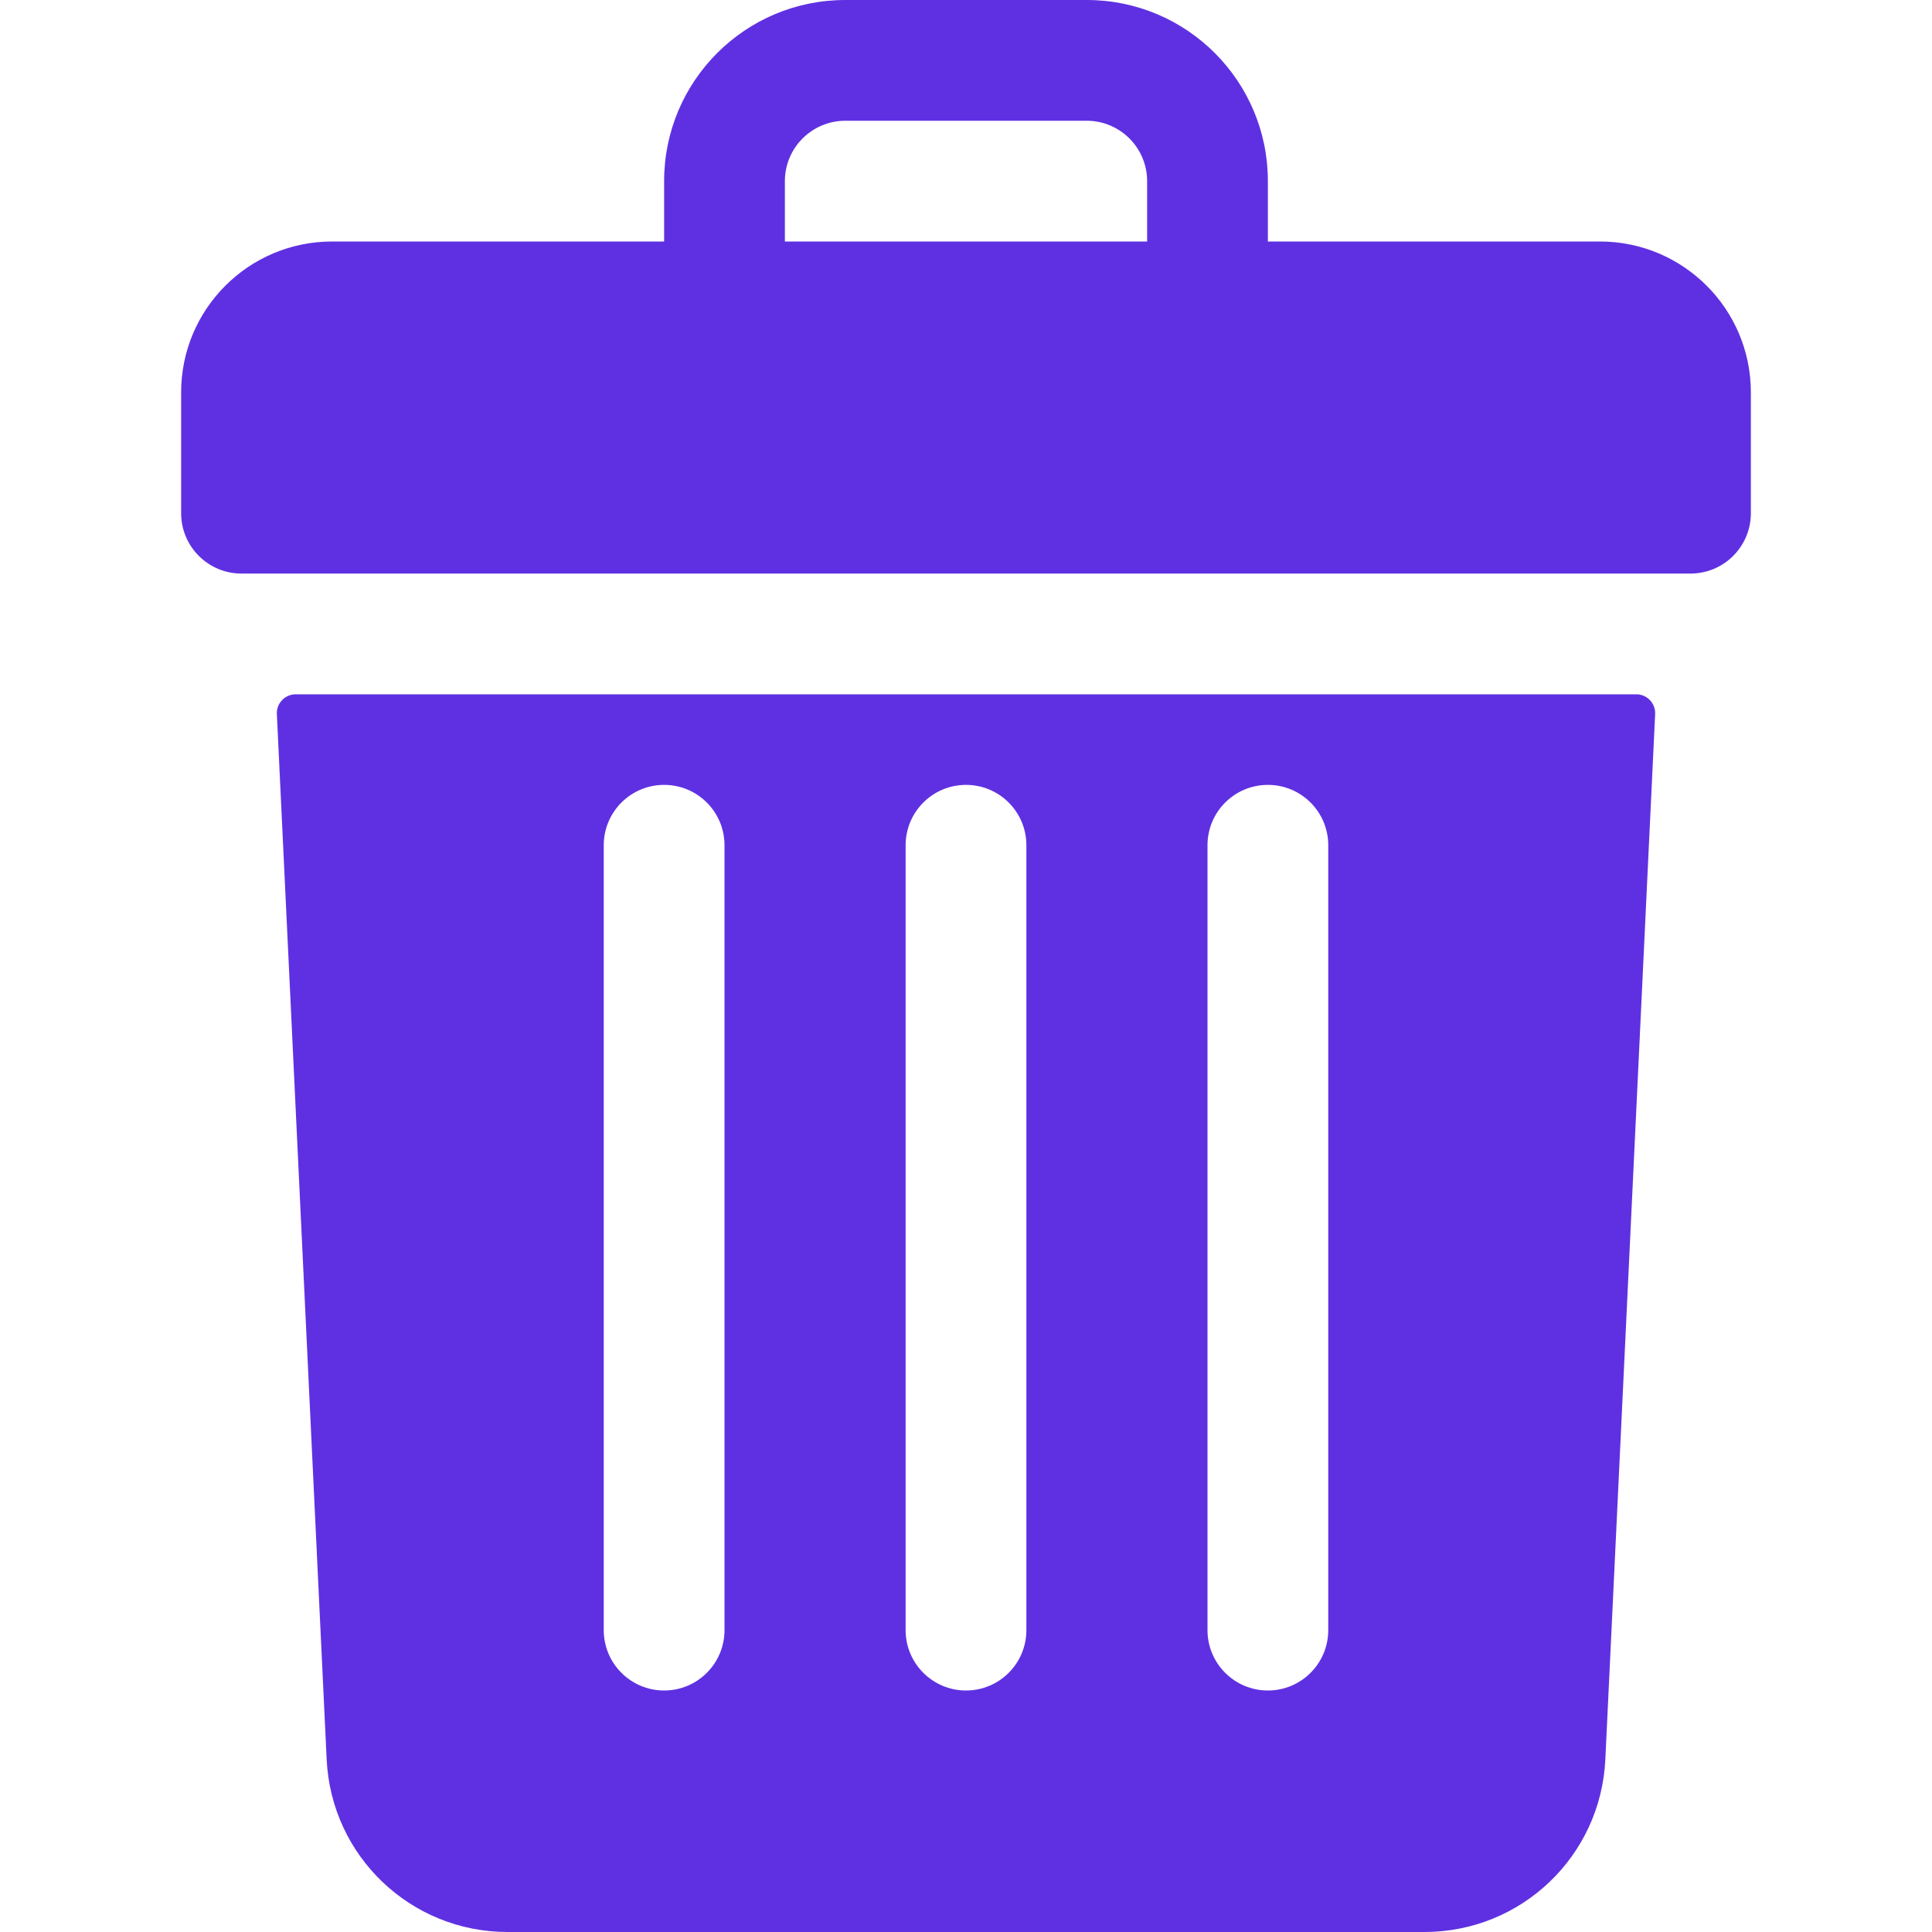
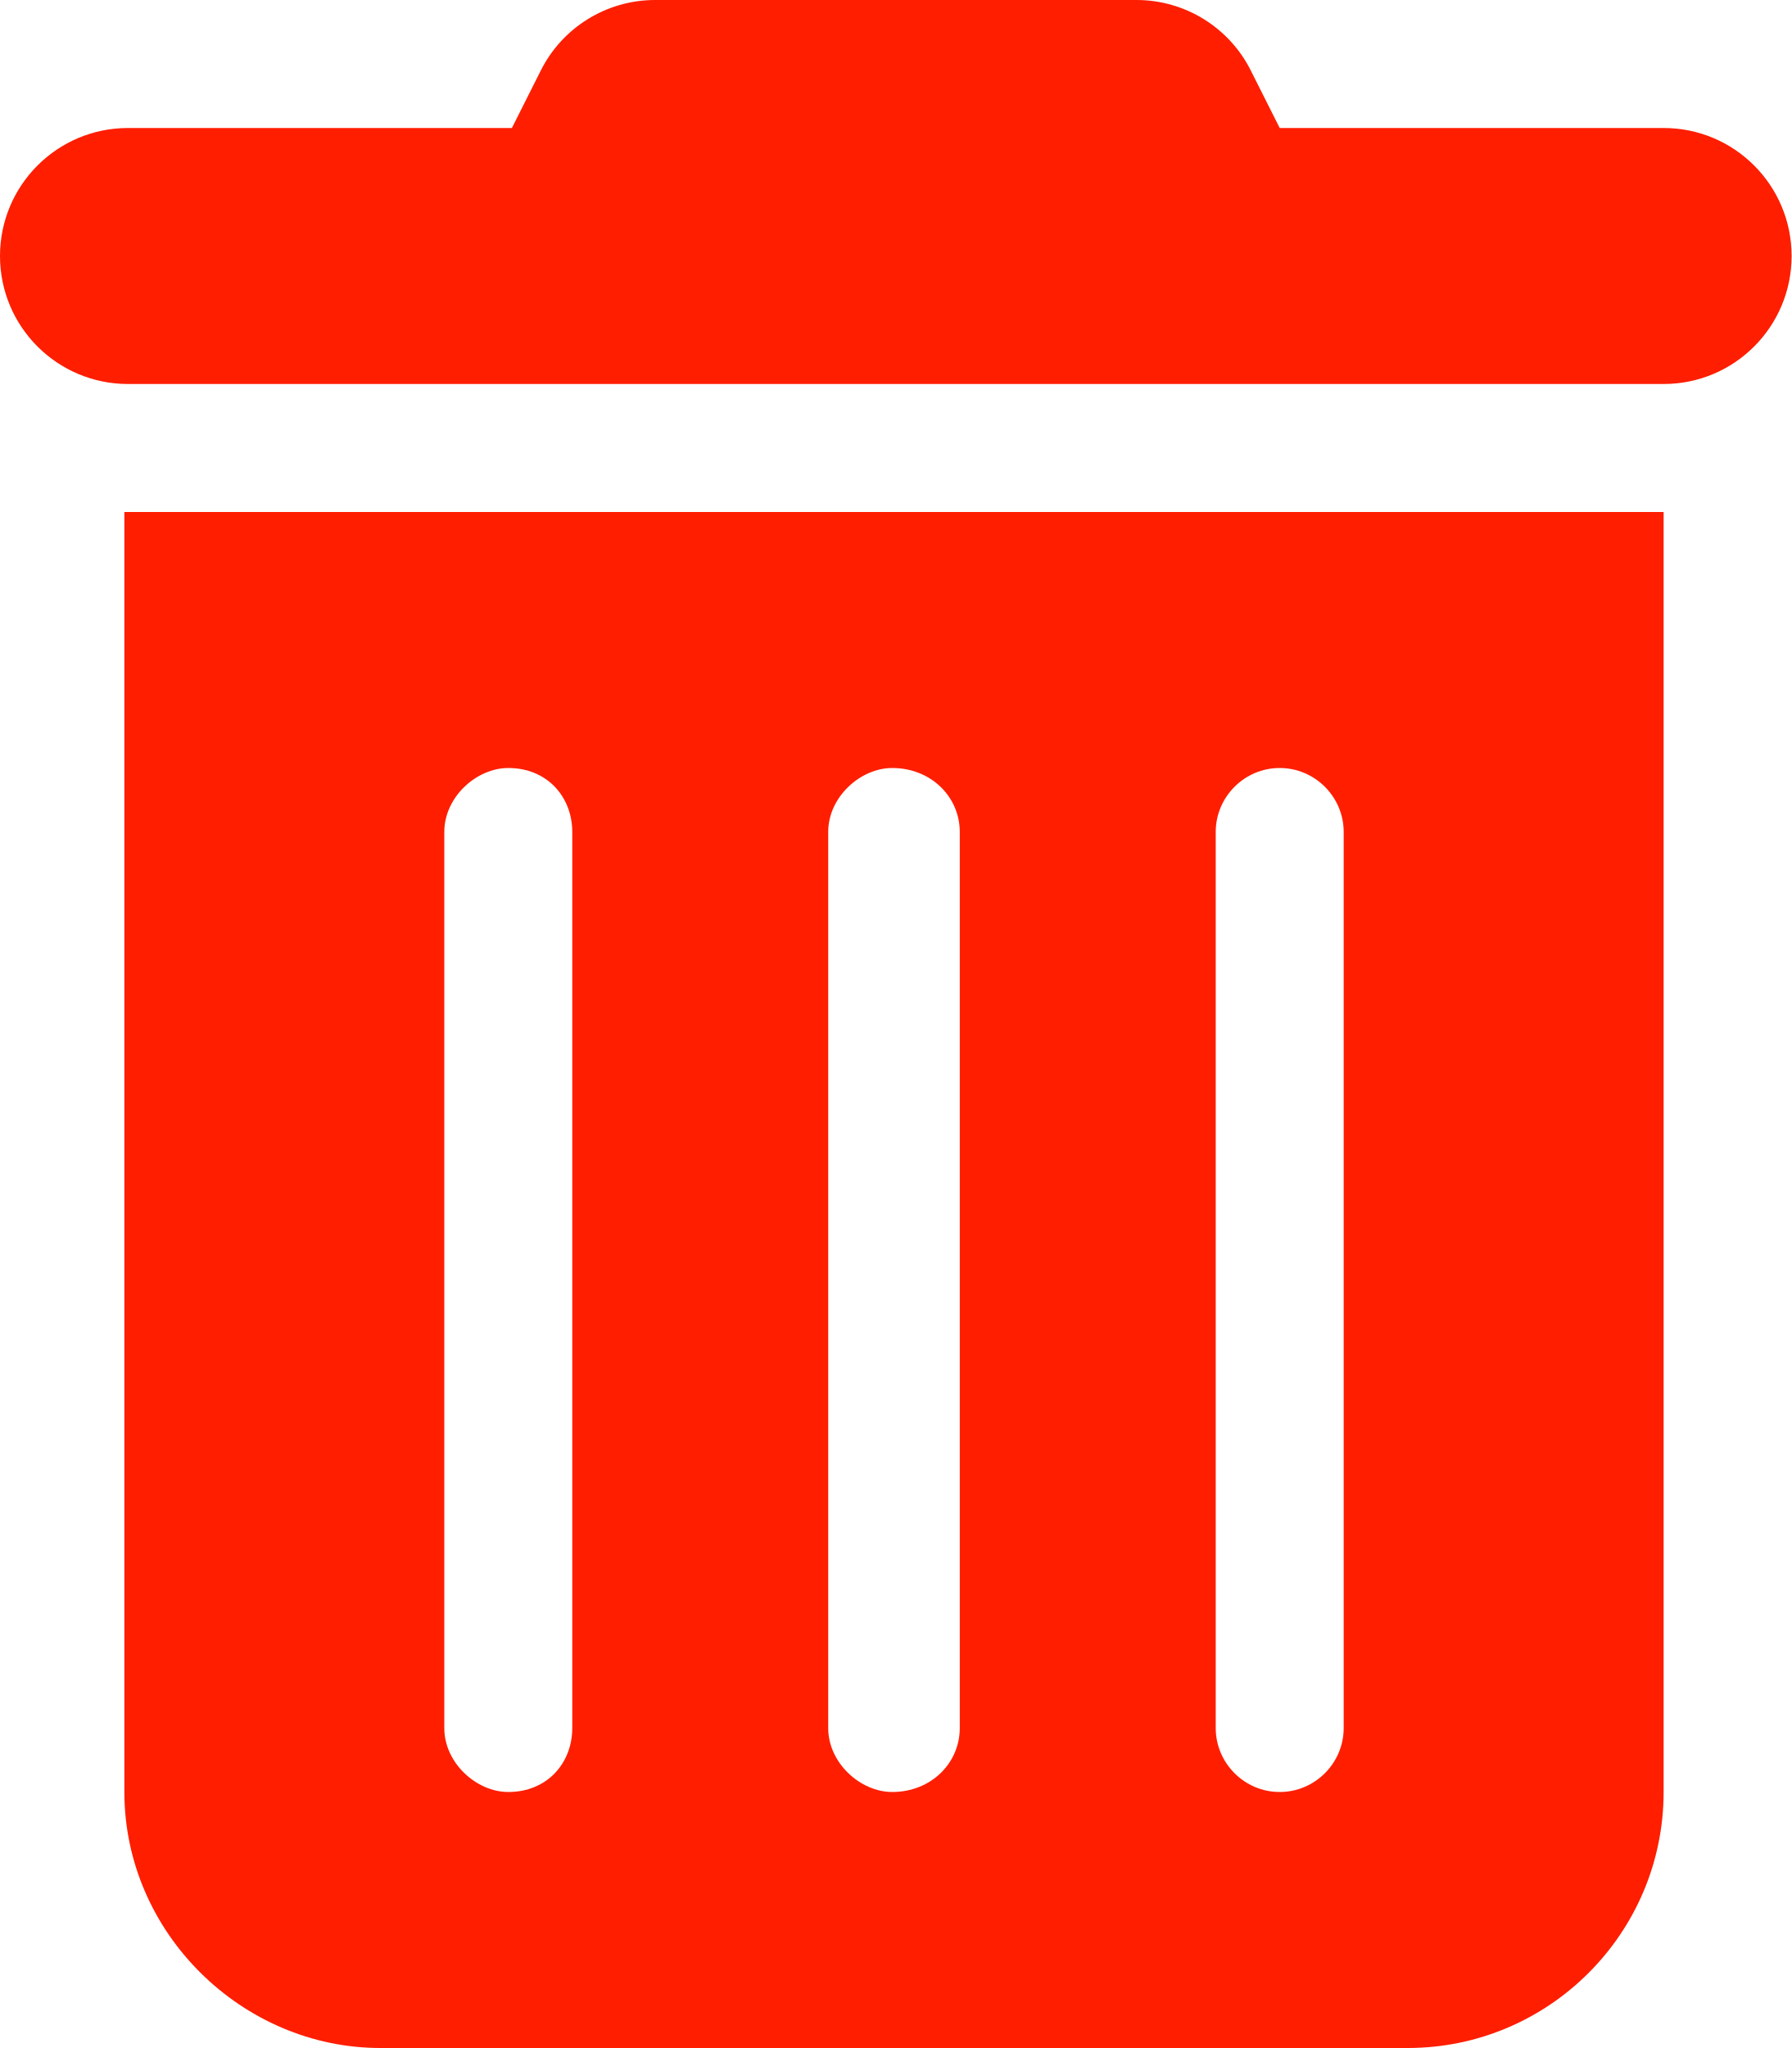
- <svg xmlns="http://www.w3.org/2000/svg" viewBox="0 0 512 512" id="vector">
-   <path id="path" d="M 424 64 L 336 64 L 336 48 C 336 21.49 314.51 0 288 0 L 224 0 C 197.49 0 176 21.49 176 48 L 176 64 L 88 64 C 65.909 64 48 81.909 48 104 L 48 136 C 48 144.837 55.163 152 64 152 L 448 152 C 456.837 152 464 144.837 464 136 L 464 104 C 464 81.909 446.091 64 424 64 Z M 208 48 C 208 39.18 215.18 32 224 32 L 288 32 C 296.82 32 304 39.18 304 48 L 304 64 L 208 64 Z M 78.364 184 C 75.509 184 73.234 186.386 73.37 189.238 L 86.57 466.28 C 87.79 491.92 108.85 512 134.51 512 L 377.49 512 C 403.15 512 424.21 491.92 425.43 466.28 L 438.63 189.238 C 438.766 186.386 436.491 184 433.636 184 Z M 320 224 C 320 215.16 327.16 208 336 208 C 344.84 208 352 215.16 352 224 L 352 432 C 352 440.84 344.84 448 336 448 C 327.16 448 320 440.84 320 432 Z M 240 224 C 240 215.16 247.16 208 256 208 C 264.84 208 272 215.16 272 224 L 272 432 C 272 440.84 264.84 448 256 448 C 247.16 448 240 440.84 240 432 Z M 160 224 C 160 215.16 167.16 208 176 208 C 184.84 208 192 215.16 192 224 L 192 432 C 192 440.84 184.84 448 176 448 C 167.16 448 160 440.84 160 432 Z" fill="#5f30e2" stroke-width="1" />
+ <svg xmlns="http://www.w3.org/2000/svg" viewBox="0 0 448 512">
+   <path d="M135.2 17.69C140.6 6.848 151.7 0 163.8 0H284.2C296.3 0 307.4 6.848 312.8 17.69L320 32H416C433.7 32 448 46.33 448 64C448 81.67 433.7 96 416 96H32C14.33 96 0 81.67 0 64C0 46.33 14.33 32 32 32H128L135.2 17.69zM31.1 128H416V448C416 483.3 387.3 512 352 512H95.1C60.65 512 31.1 483.3 31.1 448V128zM111.1 208V432C111.1 440.8 119.2 448 127.1 448C136.8 448 143.1 440.8 143.1 432V208C143.1 199.2 136.8 192 127.1 192C119.2 192 111.1 199.2 111.1 208zM207.1 208V432C207.1 440.8 215.2 448 223.1 448C232.8 448 240 440.8 240 432V208C240 199.2 232.8 192 223.1 192C215.2 192 207.1 199.2 207.1 208zM304 208V432C304 440.8 311.2 448 320 448C328.8 448 336 440.8 336 432V208C336 199.2 328.8 192 320 192C311.2 192 304 199.2 304 208z" fill="#FF1E00" />
</svg>
